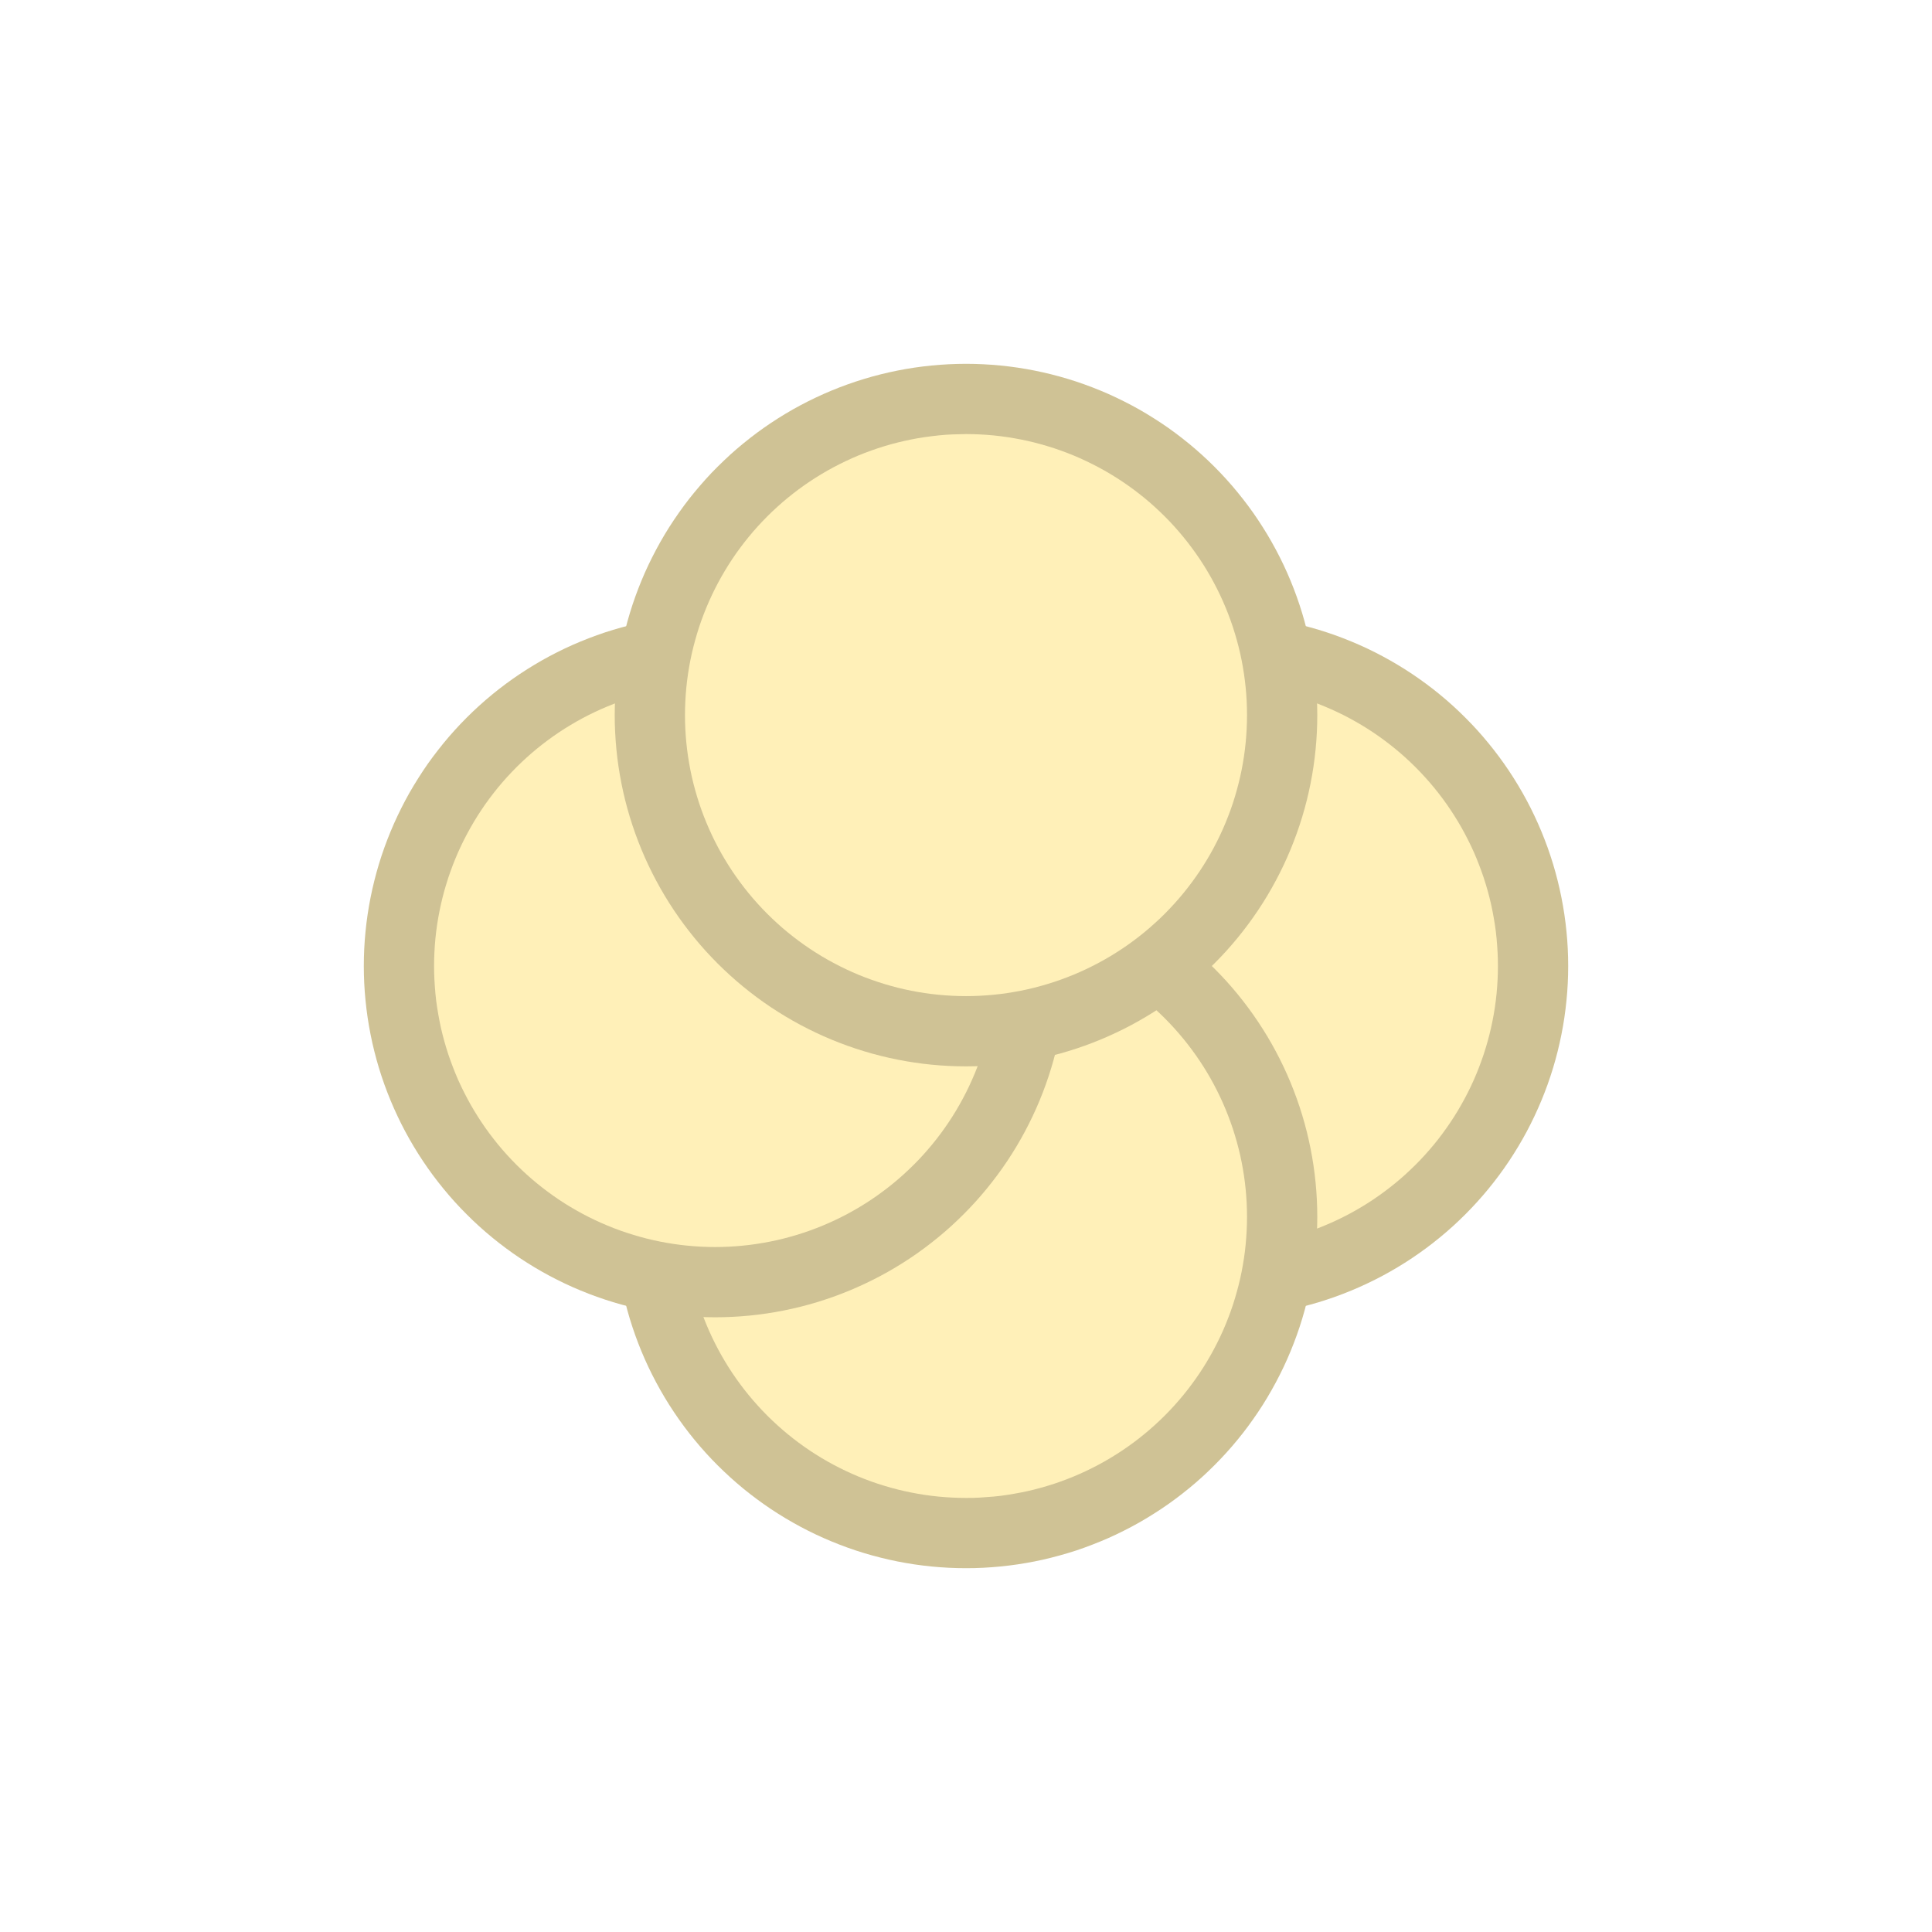
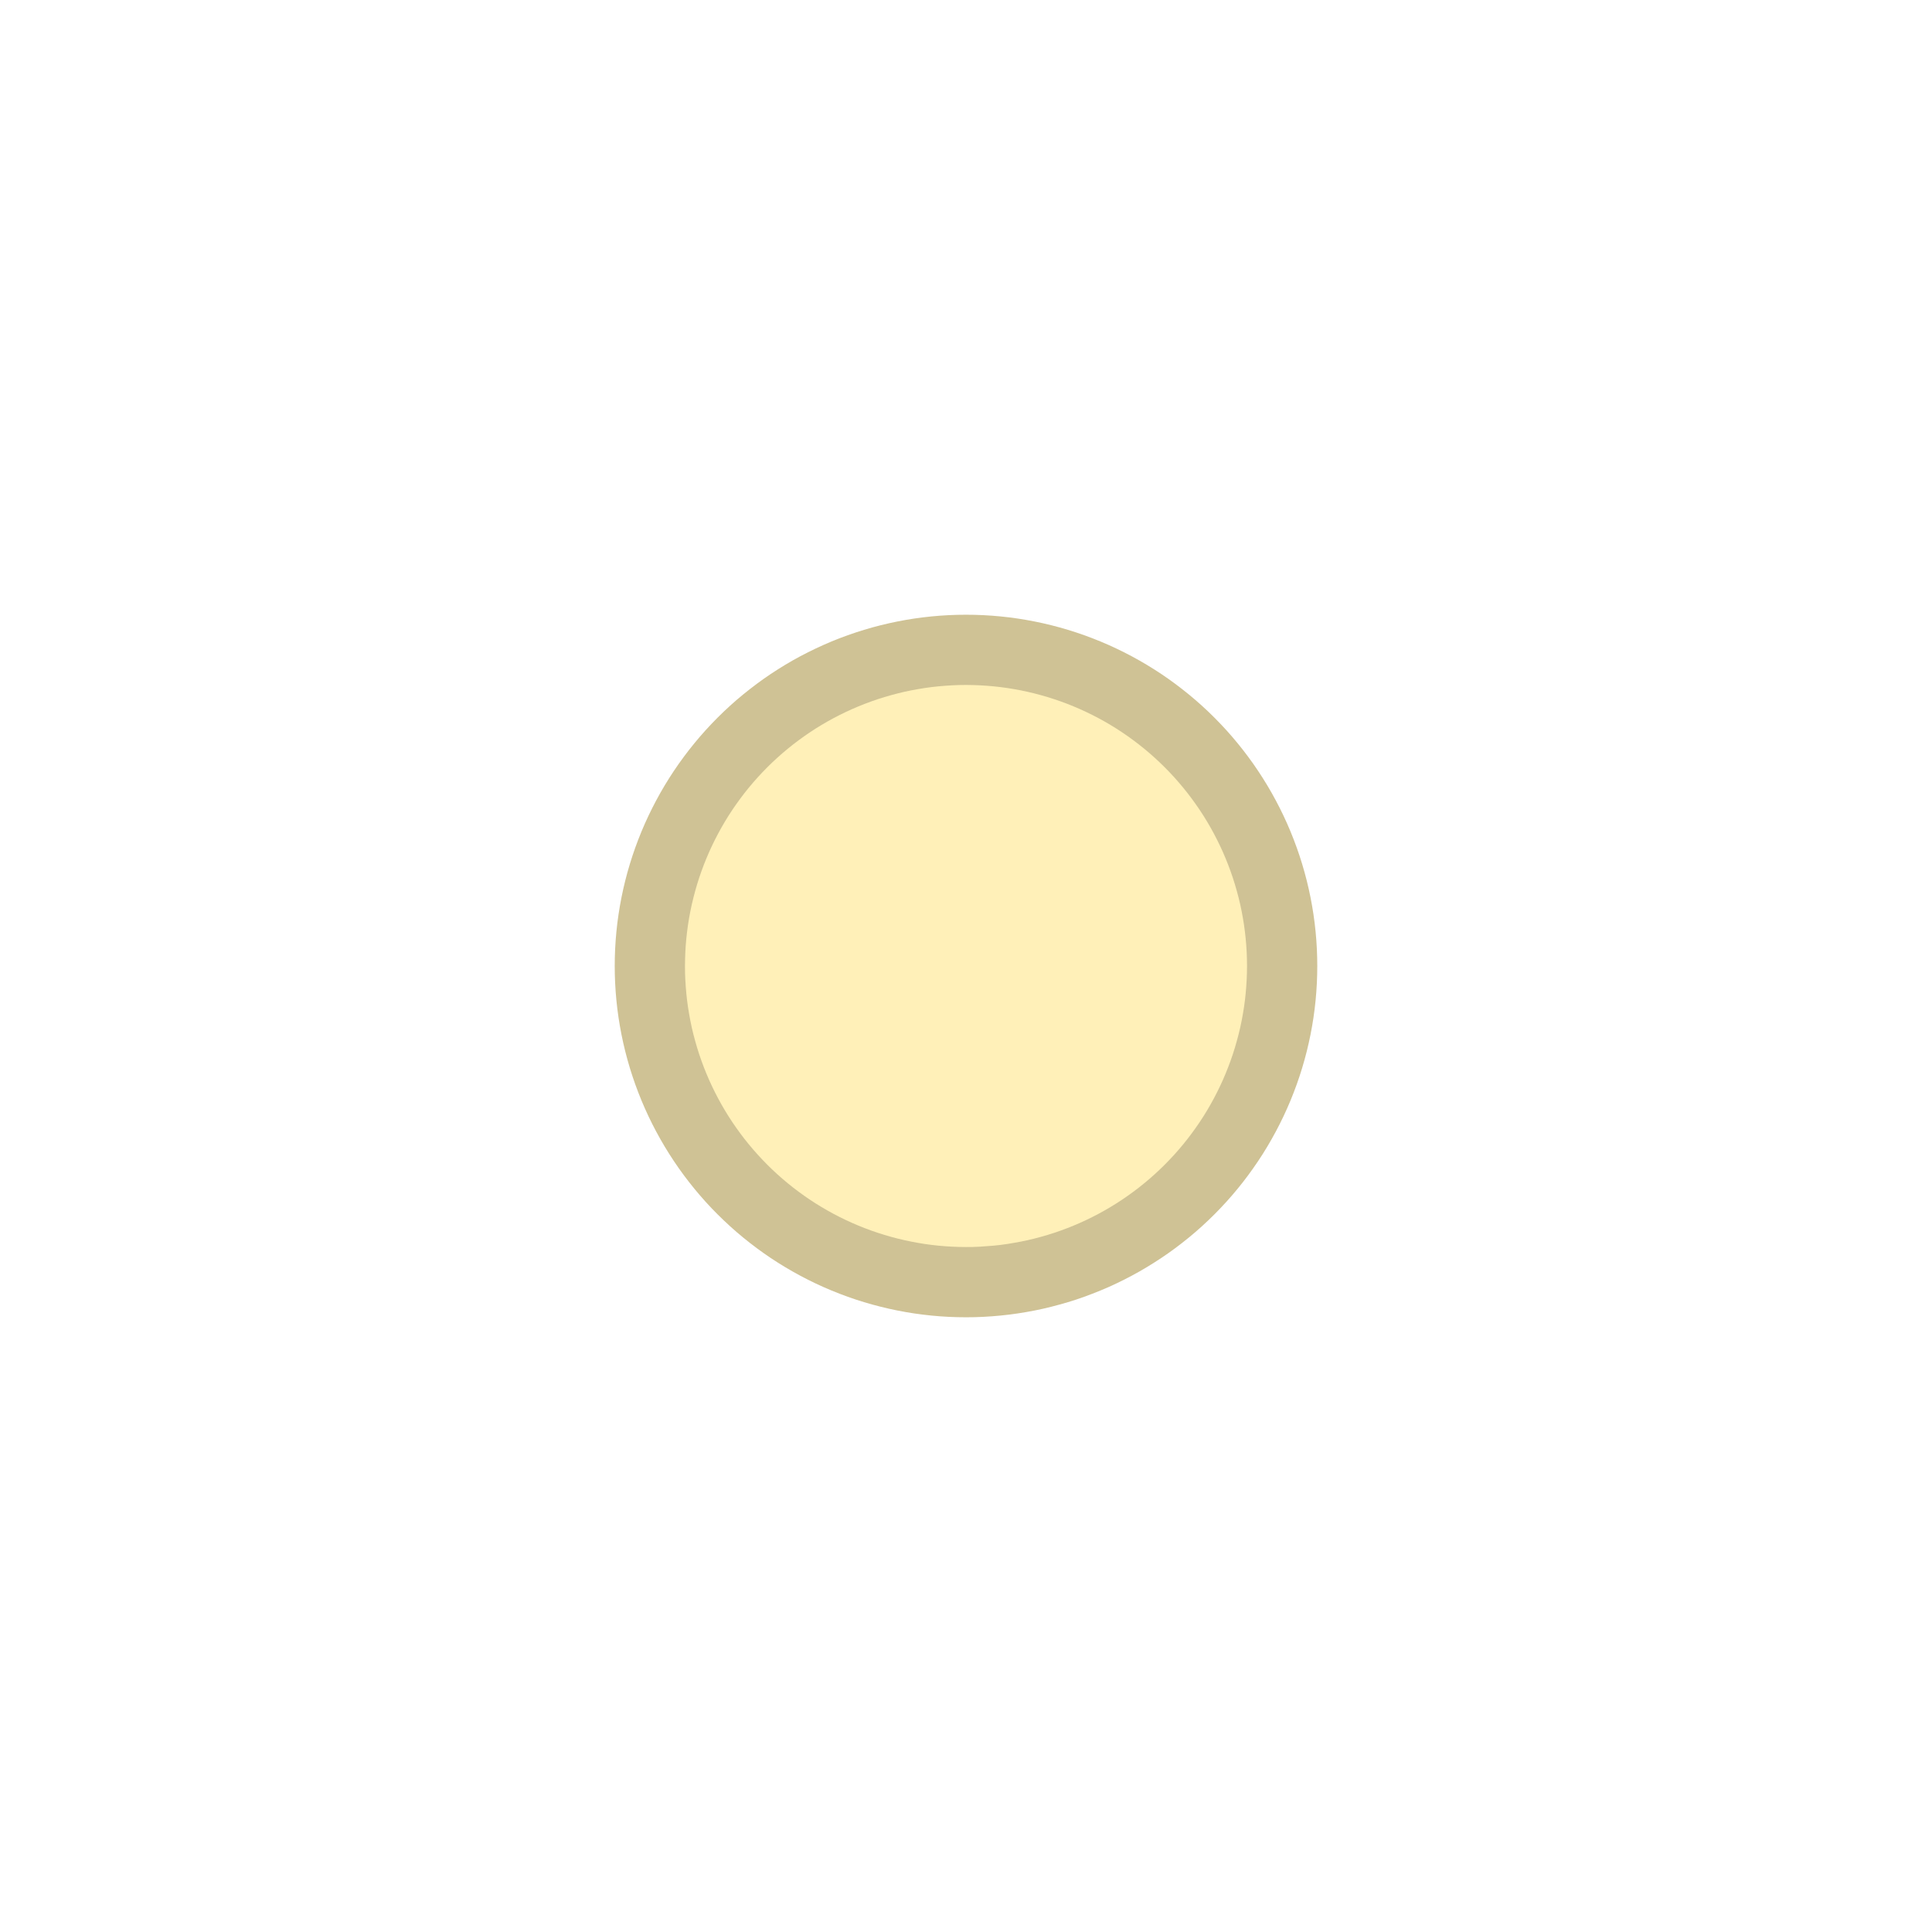
<svg xmlns="http://www.w3.org/2000/svg" viewBox="0 0 110 110">
-   <g transform="translate(0 7.143)">
-     <path fill="#cfc295" d="M89.286 47.857q0 .491-.024.981t-.073.98-.12.974-.168.967-.215.958-.261.946-.308.932-.354.916-.398.897-.44.877q-.232.433-.485.854-.252.421-.525.83-.273.408-.565.802-.293.394-.604.774-.312.38-.641.743-.33.364-.677.711t-.711.677-.743.641-.774.604-.803.566-.83.525q-.42.252-.853.484-.433.23-.877.44t-.898.399q-.453.188-.916.353-.462.165-.932.308-.47.142-.946.262-.476.119-.958.215-.481.096-.967.168-.485.072-.974.12t-.979.072-.981.024-.982-.024-.979-.072-.974-.12-.967-.168q-.482-.096-.958-.215-.476-.12-.946-.262t-.932-.308q-.462-.165-.916-.353t-.897-.398-.877-.441-.854-.484-.83-.525-.802-.566-.774-.604-.743-.64-.711-.678-.677-.71q-.33-.365-.641-.744-.312-.38-.604-.774-.293-.394-.566-.803-.272-.408-.525-.829-.252-.421-.484-.854t-.441-.877-.398-.897-.353-.916q-.166-.462-.308-.932-.143-.47-.262-.946-.12-.477-.215-.958-.096-.482-.168-.967-.072-.486-.12-.975-.048-.488-.072-.979-.024-.49-.024-.98 0-.492.024-.982t.072-.98q.048-.488.12-.974.072-.485.168-.967.096-.481.215-.957.12-.477.262-.947t.308-.932.353-.916.398-.897.441-.877.484-.854.525-.83.566-.802.604-.774q.311-.38.64-.743.33-.364.678-.711.347-.347.71-.677.364-.33.744-.641.38-.312.774-.604t.802-.565.83-.525q.42-.253.854-.484.433-.232.877-.442.443-.21.897-.397t.916-.354.932-.308.946-.261.958-.216q.481-.095.967-.167t.974-.12q.489-.049.98-.073.49-.024.98-.024.492 0 .982.024t.979.072q.489.049.974.12.486.073.967.168.482.096.958.216.477.119.946.261.47.143.932.308.463.166.916.354.454.187.898.397t.877.442.854.484q.42.252.83.525.407.273.802.565.394.292.774.604.38.311.743.641.364.33.71.677.348.347.678.71.33.365.64.744.312.38.605.774.292.394.565.803.273.408.525.83.253.42.484.853.232.433.441.877.21.444.398.897.188.454.354.916.165.463.308.932.142.47.261.947.12.476.215.957.096.482.168.967.072.486.12.975.049.488.073.979.024.49.024.981" />
-     <path fill="#fff0b8" d="M85.286 47.857q0 .393-.02.785-.019.392-.057.783t-.096.78-.135.774-.172.766-.21.757q-.113.376-.246.745-.132.37-.282.733t-.318.718-.354.701-.387.684-.42.663-.452.642-.483.62-.513.594-.542.569-.568.541-.595.513q-.304.25-.62.483-.315.234-.641.453-.327.218-.664.42t-.683.387-.701.353-.718.318-.733.283-.746.246-.757.21-.766.172-.774.134-.779.096q-.39.039-.783.058t-.785.02q-.393 0-.785-.02-.393-.02-.784-.058-.39-.038-.779-.096t-.774-.134-.766-.172-.757-.21-.746-.246-.732-.283-.718-.318-.702-.353-.683-.387-.663-.42-.642-.453-.62-.483-.594-.513-.569-.541-.542-.569-.512-.595-.484-.619-.452-.642-.42-.663-.387-.684-.353-.701-.318-.718-.283-.733-.246-.745-.21-.757-.172-.766-.134-.774-.096-.78-.058-.783-.02-.785.02-.785.058-.783.096-.78.134-.773.172-.767q.096-.38.21-.756t.246-.746.283-.733.318-.718.353-.701.387-.684q.202-.336.42-.663t.452-.642.484-.62q.249-.303.512-.594.264-.29.542-.569.278-.277.569-.541t.594-.513q.304-.25.62-.483.315-.234.642-.452.326-.219.663-.42.337-.202.683-.388.347-.185.702-.353t.718-.318.732-.283.746-.246.757-.21.766-.171.774-.135q.389-.057.78-.096.39-.038.783-.058.392-.019.785-.019.392 0 .785.02.392.019.783.057.39.039.78.096.388.058.773.135.385.076.766.172t.757.21.746.245.733.283.718.318.701.353q.346.186.683.387.337.202.664.42.326.219.642.453.315.234.619.483.304.25.595.513.29.264.568.541.278.278.542.57.264.29.513.594.249.303.483.619.234.315.452.642t.42.663.387.684.354.701.318.718.282.733.247.746q.114.375.21.756t.171.767.135.773.096.78.057.783q.02.392.02.785" />
+   <g transform="translate(0 -7.143)">
    <path fill="#cfc295" d="M55 82.143q-.491 0-.981-.024t-.98-.072q-.488-.049-.974-.12-.485-.073-.967-.168-.481-.096-.958-.216-.476-.119-.946-.261t-.932-.308-.916-.354-.897-.397-.877-.442-.854-.484-.83-.525-.802-.565-.774-.604-.743-.641-.711-.677-.677-.71q-.33-.365-.641-.744-.312-.38-.604-.774-.293-.394-.565-.803-.273-.408-.526-.83-.252-.42-.483-.853-.232-.433-.442-.877t-.398-.897q-.187-.454-.353-.916-.165-.463-.308-.932-.142-.47-.262-.947-.119-.476-.215-.957-.095-.482-.168-.967-.072-.486-.12-.975-.048-.488-.072-.979-.024-.49-.024-.981t.024-.981.072-.98.12-.974.168-.967.215-.958.262-.946.308-.932.353-.916.398-.897.442-.877.483-.854.526-.83.565-.802q.292-.394.604-.774.311-.38.641-.743.33-.364.677-.711t.71-.677.744-.641.774-.604.803-.566.829-.525.854-.484q.433-.23.877-.44t.897-.399q.454-.188.916-.353t.932-.308.946-.262q.477-.119.958-.215.482-.096.967-.168.486-.072.975-.12.488-.048.979-.072.49-.024.981-.024t.981.024.98.072.974.12.967.168.958.215.946.262.932.308.916.353.897.398.877.441q.433.232.854.484.421.253.83.525.408.273.802.566t.774.604.743.64.711.678.677.71q.33.365.641.744.312.38.604.774.293.394.565.803.273.408.526.829.252.421.483.854.232.433.442.877t.398.897q.187.454.353.916t.308.932.262.946q.119.477.215.958.095.482.168.967.072.486.12.975.048.488.072.979.024.49.024.98 0 .492-.024.982t-.072.98q-.048.488-.12.974-.073.485-.168.967-.096.481-.215.957-.12.477-.262.947t-.308.932-.353.916q-.188.453-.398.897t-.442.877-.483.854-.526.83-.565.802-.604.774q-.311.38-.641.743-.33.364-.677.711t-.71.677-.744.641-.774.604-.803.565-.829.525-.854.484-.877.442-.897.397-.916.354-.932.308-.946.261-.958.216-.967.167-.975.12-.979.073-.981.024" />
    <path fill="#fff0b8" d="M55 78.143q-.393 0-.785-.02-.392-.019-.783-.057t-.78-.096-.773-.135-.767-.172-.757-.21q-.375-.113-.745-.245-.37-.133-.733-.283t-.718-.318-.701-.353q-.347-.186-.684-.387-.337-.202-.663-.42-.327-.219-.642-.453-.316-.234-.62-.483-.303-.25-.594-.513-.291-.264-.569-.541-.277-.278-.541-.57-.264-.29-.513-.594-.25-.303-.483-.619-.234-.315-.453-.642-.218-.327-.42-.663-.202-.337-.387-.684-.185-.346-.353-.701t-.318-.718-.283-.733-.246-.746-.21-.756-.172-.767-.134-.773-.096-.78-.058-.783-.019-.785.02-.785.057-.783.096-.78.134-.774.173-.766q.095-.38.209-.757.114-.376.246-.745.133-.37.283-.733t.318-.718.353-.701.387-.684.42-.663q.219-.327.453-.642.234-.316.483-.62.249-.303.513-.594t.541-.569.57-.541q.29-.264.594-.513.303-.25.619-.483.315-.234.642-.453.326-.218.663-.42t.684-.387.701-.353.718-.318.733-.283.745-.246.757-.21.767-.172.773-.134.78-.096.783-.058.785-.02.785.02q.392.02.783.058t.78.096.773.134q.386.077.767.172.38.096.757.21.375.114.745.246t.733.283.718.318.701.353q.347.185.684.387t.663.42.642.453.62.483q.303.249.594.513.291.263.569.541t.541.569.513.595.483.619q.234.315.453.642.218.326.42.663t.387.684.353.701.318.718.283.733.246.745.21.757.172.766.134.774q.057.389.096.78.038.39.058.783.019.392.019.785t-.02.785-.057.783-.096.78-.134.773-.173.767-.209.756-.246.746-.283.733-.318.718-.353.701-.387.684-.42.663q-.219.327-.453.642-.234.316-.483.62-.249.303-.513.594-.264.29-.541.569-.278.277-.57.541-.29.264-.594.513-.303.25-.619.483-.315.234-.642.452-.326.219-.663.42-.337.202-.684.388-.346.185-.701.353t-.718.318-.733.283-.745.246-.757.21-.767.171-.773.135-.78.096-.783.058-.785.019" />
-     <path fill="#cfc295" d="M20.714 47.857q0-.49.024-.981.024-.49.073-.98.048-.488.12-.974.072-.485.168-.967.095-.481.215-.957.119-.477.261-.947t.308-.932.354-.916.398-.897.44-.877.485-.854.525-.83.565-.802.604-.774q.312-.38.641-.743.33-.364.677-.711t.711-.677.743-.641.774-.604.803-.565.83-.525q.42-.253.853-.484.433-.232.877-.442t.898-.397.916-.354.932-.308q.47-.142.946-.261t.958-.216.967-.167.974-.12q.489-.049.979-.073t.981-.024.982.024.979.072q.488.049.974.12.486.073.967.168.482.096.958.216.476.119.946.261t.932.308.916.354.897.397.877.442.854.484.83.525.802.565.774.604.743.641.711.677.677.71q.33.365.641.744.312.38.604.774.293.394.566.803.272.408.525.83.252.42.484.853t.441.877.398.897q.188.454.353.916.166.463.308.932.143.47.262.947.12.476.215.957.096.482.168.967.072.486.12.975.048.488.072.979.024.49.024.981t-.024.981-.072.98-.12.974-.168.967-.215.958-.262.946-.308.932-.353.916-.398.897-.441.877q-.232.433-.484.854-.253.421-.525.83-.273.408-.566.802t-.604.774-.64.743-.678.711-.71.677-.744.641-.774.604-.802.566-.83.525-.854.484q-.433.23-.877.44-.443.21-.897.399-.454.188-.916.353t-.932.308-.946.262-.958.215-.967.168-.974.12-.98.072-.98.024-.982-.024-.979-.072-.974-.12-.967-.168-.958-.215q-.477-.12-.946-.262-.47-.143-.932-.308t-.916-.353-.898-.398-.877-.441-.854-.484-.83-.525q-.407-.273-.802-.566-.394-.292-.774-.604-.38-.311-.743-.64-.364-.33-.71-.678-.348-.347-.678-.71-.33-.365-.64-.744-.312-.38-.605-.774-.292-.394-.565-.803-.273-.408-.525-.829-.253-.421-.484-.854-.232-.433-.441-.877-.21-.444-.398-.897-.188-.454-.354-.916t-.308-.932-.261-.946q-.12-.477-.215-.958-.096-.482-.168-.967-.072-.486-.12-.975-.049-.488-.073-.979-.024-.49-.024-.98" />
-     <path fill="#fff0b8" d="M24.714 47.857q0-.393.02-.785.019-.392.057-.783t.096-.78.135-.773.172-.767.21-.756q.113-.376.246-.746.132-.37.282-.733t.318-.718.354-.701.387-.684q.202-.336.42-.663t.452-.642.483-.62q.25-.303.513-.594.264-.29.542-.569.277-.277.568-.541t.595-.513.62-.483q.315-.234.641-.452.327-.219.664-.42.337-.202.683-.388.346-.185.701-.353t.718-.318.733-.283.746-.246.757-.21q.38-.095.766-.171.385-.077.774-.135.388-.057.779-.096.39-.038.783-.058.393-.019.785-.019.393 0 .785.02.393.019.784.057.39.039.779.096.389.058.774.135.385.076.766.172t.757.21.746.245.732.283.718.318.702.353q.346.186.683.387.337.202.663.42.327.219.642.453.316.234.62.483.303.25.594.513.291.264.569.541.278.278.542.57.263.29.512.594.25.303.484.619.234.315.452.642t.42.663.387.684.353.701.318.718.283.733.246.746q.114.375.21.756t.172.767.134.773.096.78.058.783q.02.392.02.785t-.02.785-.058.783-.096.78-.134.774-.172.766-.21.757-.246.745-.283.733-.318.718-.353.701-.387.684-.42.663-.452.642-.484.62-.512.594-.542.569-.569.541-.594.513q-.304.25-.62.483-.315.234-.642.453-.326.218-.663.42t-.683.387-.702.353-.718.318-.732.283-.746.246-.757.21-.766.172-.774.134q-.389.058-.78.096-.39.039-.783.058-.392.02-.785.02-.392 0-.785-.02-.392-.02-.783-.058-.39-.038-.78-.096-.388-.058-.773-.134t-.766-.172-.757-.21-.746-.246-.733-.283-.718-.318-.701-.353-.683-.387-.664-.42-.642-.453-.619-.483-.595-.513-.568-.541-.542-.569-.513-.595-.483-.619-.452-.642-.42-.663-.387-.684-.354-.701-.318-.718-.282-.733-.247-.745-.21-.757-.171-.766-.135-.774-.096-.78-.057-.783q-.02-.392-.02-.785" />
-     <path fill="#cfc295" d="M55 13.571q.491 0 .981.025.49.024.98.072.488.048.974.12.485.072.967.168.481.096.958.215.476.12.946.262t.932.308.916.353.897.398.877.441.854.484.83.525.802.565.774.604q.38.312.743.641.364.33.711.677t.677.711.641.744.604.773.565.803.526.83q.252.42.483.853.232.433.442.877t.398.898q.187.453.353.916.165.462.308.932.142.47.262.946.119.476.215.958.095.481.168.967.072.485.12.974t.072.979.024.981-.024.982-.072.979-.12.974-.168.967-.215.958q-.12.476-.262.946t-.308.932-.353.916q-.188.454-.398.897-.21.444-.442.877-.231.433-.483.854-.253.422-.526.83-.272.408-.565.802t-.604.774-.641.744-.677.71q-.347.348-.71.677-.365.33-.744.642-.38.311-.774.604-.394.292-.803.565-.408.273-.829.525t-.854.484-.877.441-.897.398-.916.353q-.462.166-.932.308-.47.143-.946.262-.477.12-.958.215-.482.096-.967.168-.486.072-.975.12-.488.048-.979.072-.49.024-.981.024t-.981-.024-.98-.072-.974-.12-.967-.168-.958-.215-.946-.262-.932-.308-.916-.353-.897-.398-.877-.441q-.433-.232-.854-.484t-.83-.525-.802-.565-.774-.604-.743-.642q-.364-.33-.711-.676-.347-.348-.677-.711-.33-.364-.641-.744-.312-.38-.604-.774-.293-.394-.565-.802-.273-.408-.526-.83-.252-.42-.483-.854-.232-.433-.442-.877-.21-.443-.398-.897-.187-.454-.353-.916t-.308-.932-.262-.946-.215-.958-.168-.967-.12-.974-.072-.98-.024-.98.024-.982.072-.979.12-.974q.073-.486.168-.967.096-.482.215-.958.12-.476.262-.946t.308-.932.353-.916.398-.898.442-.877.483-.854.526-.829.565-.803.604-.773.641-.744.677-.71.71-.678q.365-.33.744-.64.38-.312.774-.605.394-.292.803-.565.408-.273.829-.525.421-.253.854-.484t.877-.441.897-.398.916-.353.932-.308.946-.262.958-.215.967-.168.975-.12.979-.072.981-.025" />
-     <path fill="#fff0b8" d="M55 17.571q.393 0 .785.02.392.019.783.057t.78.097.773.134.767.172.757.21q.375.113.745.246.37.132.733.282t.718.319.701.353.684.387.663.42.642.452.62.483.594.513.569.542.541.568.513.595.483.62q.234.315.453.641.218.327.42.664t.387.683.353.702.318.717.283.733.246.746.21.757.172.766.134.774q.057.388.096.78.038.39.058.782.019.393.019.785 0 .393-.02.785-.019.393-.057.784-.039.39-.096.78-.058.388-.134.773t-.173.766-.209.757-.246.746-.283.732-.318.718-.353.702-.387.683-.42.664q-.219.326-.453.642-.234.315-.483.619-.249.303-.513.594t-.541.57-.57.54q-.29.264-.594.514-.303.249-.619.483-.315.234-.642.452-.326.218-.663.42t-.684.387-.701.353-.718.318-.733.283-.745.246-.757.21-.767.172-.773.134-.78.096-.783.058-.785.02-.785-.02q-.392-.02-.783-.058t-.78-.096q-.388-.057-.773-.134-.386-.077-.767-.172-.38-.096-.757-.21-.375-.114-.745-.246t-.733-.282-.718-.319-.701-.353q-.347-.185-.684-.387t-.663-.42-.642-.452-.62-.483-.594-.513-.569-.542-.541-.569q-.264-.29-.513-.594-.25-.304-.483-.62-.234-.315-.453-.641-.218-.327-.42-.664t-.387-.683-.353-.702-.318-.718-.283-.732-.246-.746-.21-.757-.172-.766-.134-.774q-.057-.388-.096-.78-.038-.39-.058-.783-.019-.392-.019-.785 0-.392.02-.785.019-.392.057-.783.039-.39.096-.78.058-.388.134-.773t.173-.766.209-.757.246-.746.283-.733q.15-.362.318-.717.168-.356.353-.702t.387-.683.42-.664.453-.642.483-.619.513-.595.541-.568.57-.542q.29-.264.594-.513.303-.249.619-.483.315-.234.642-.452.326-.218.663-.42t.684-.387.701-.353.718-.319.733-.282.745-.247.757-.209.767-.172.773-.134.78-.097.783-.057.785-.02" />
  </g>
</svg>
